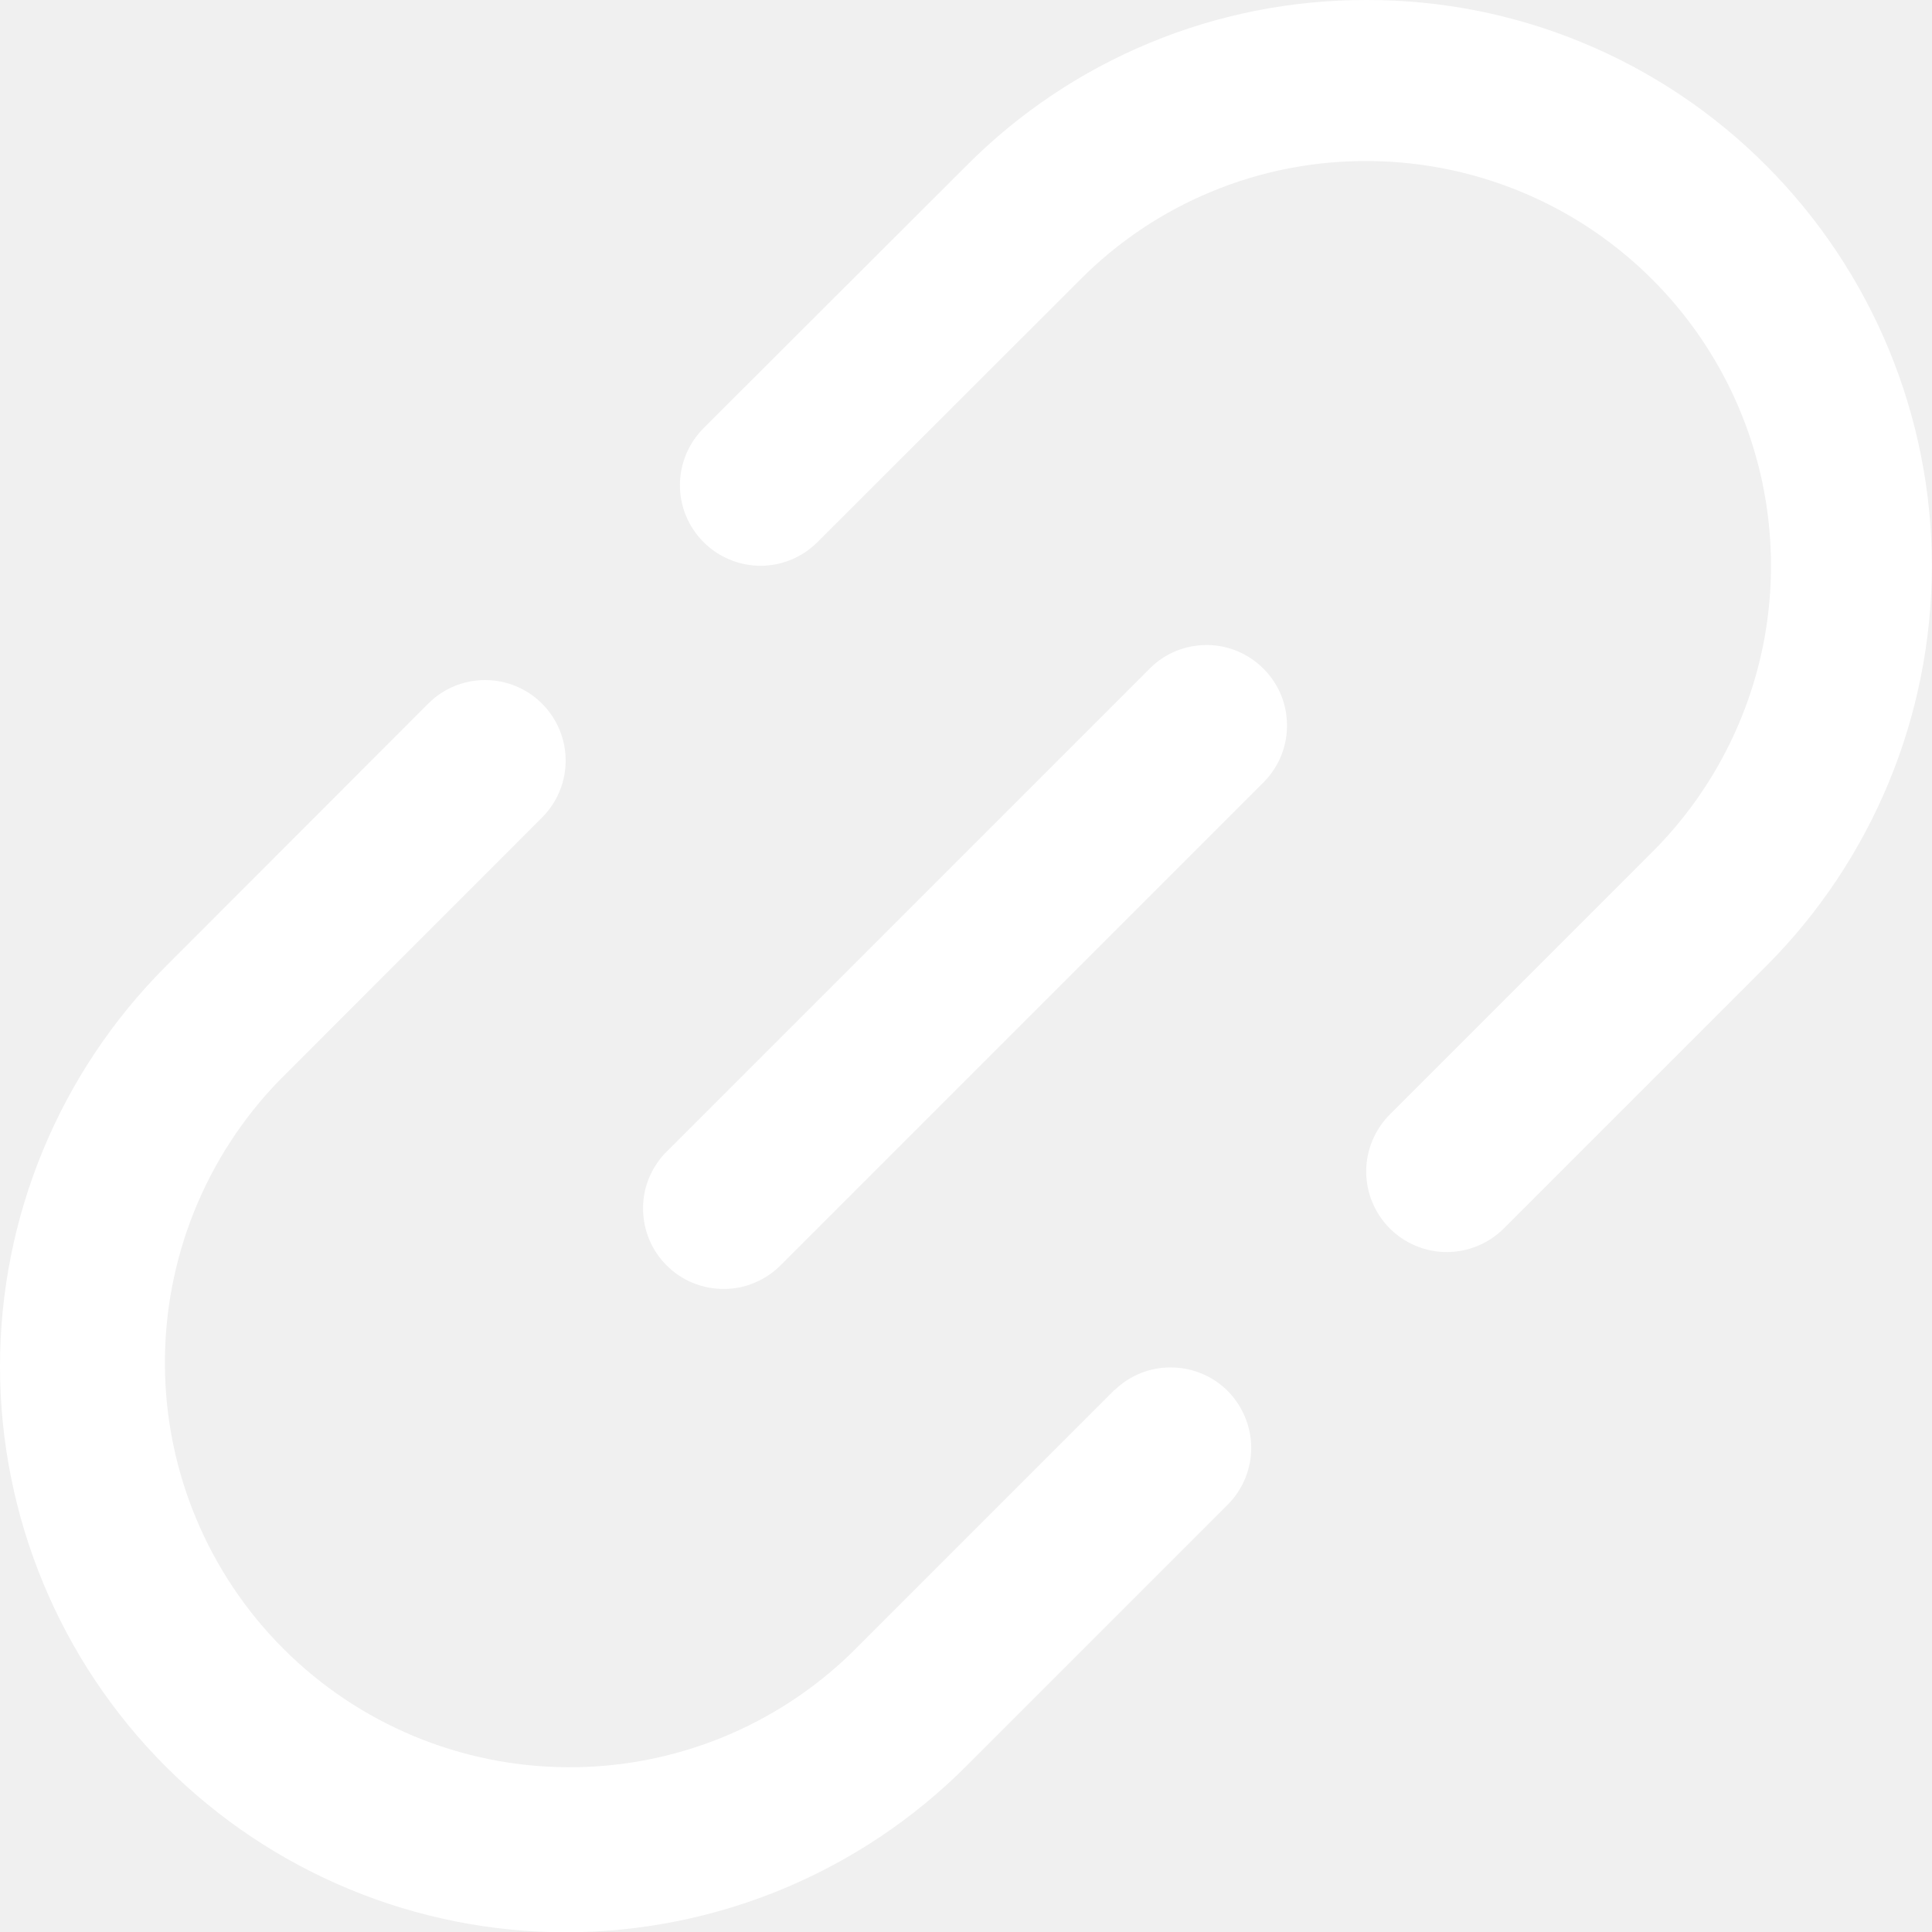
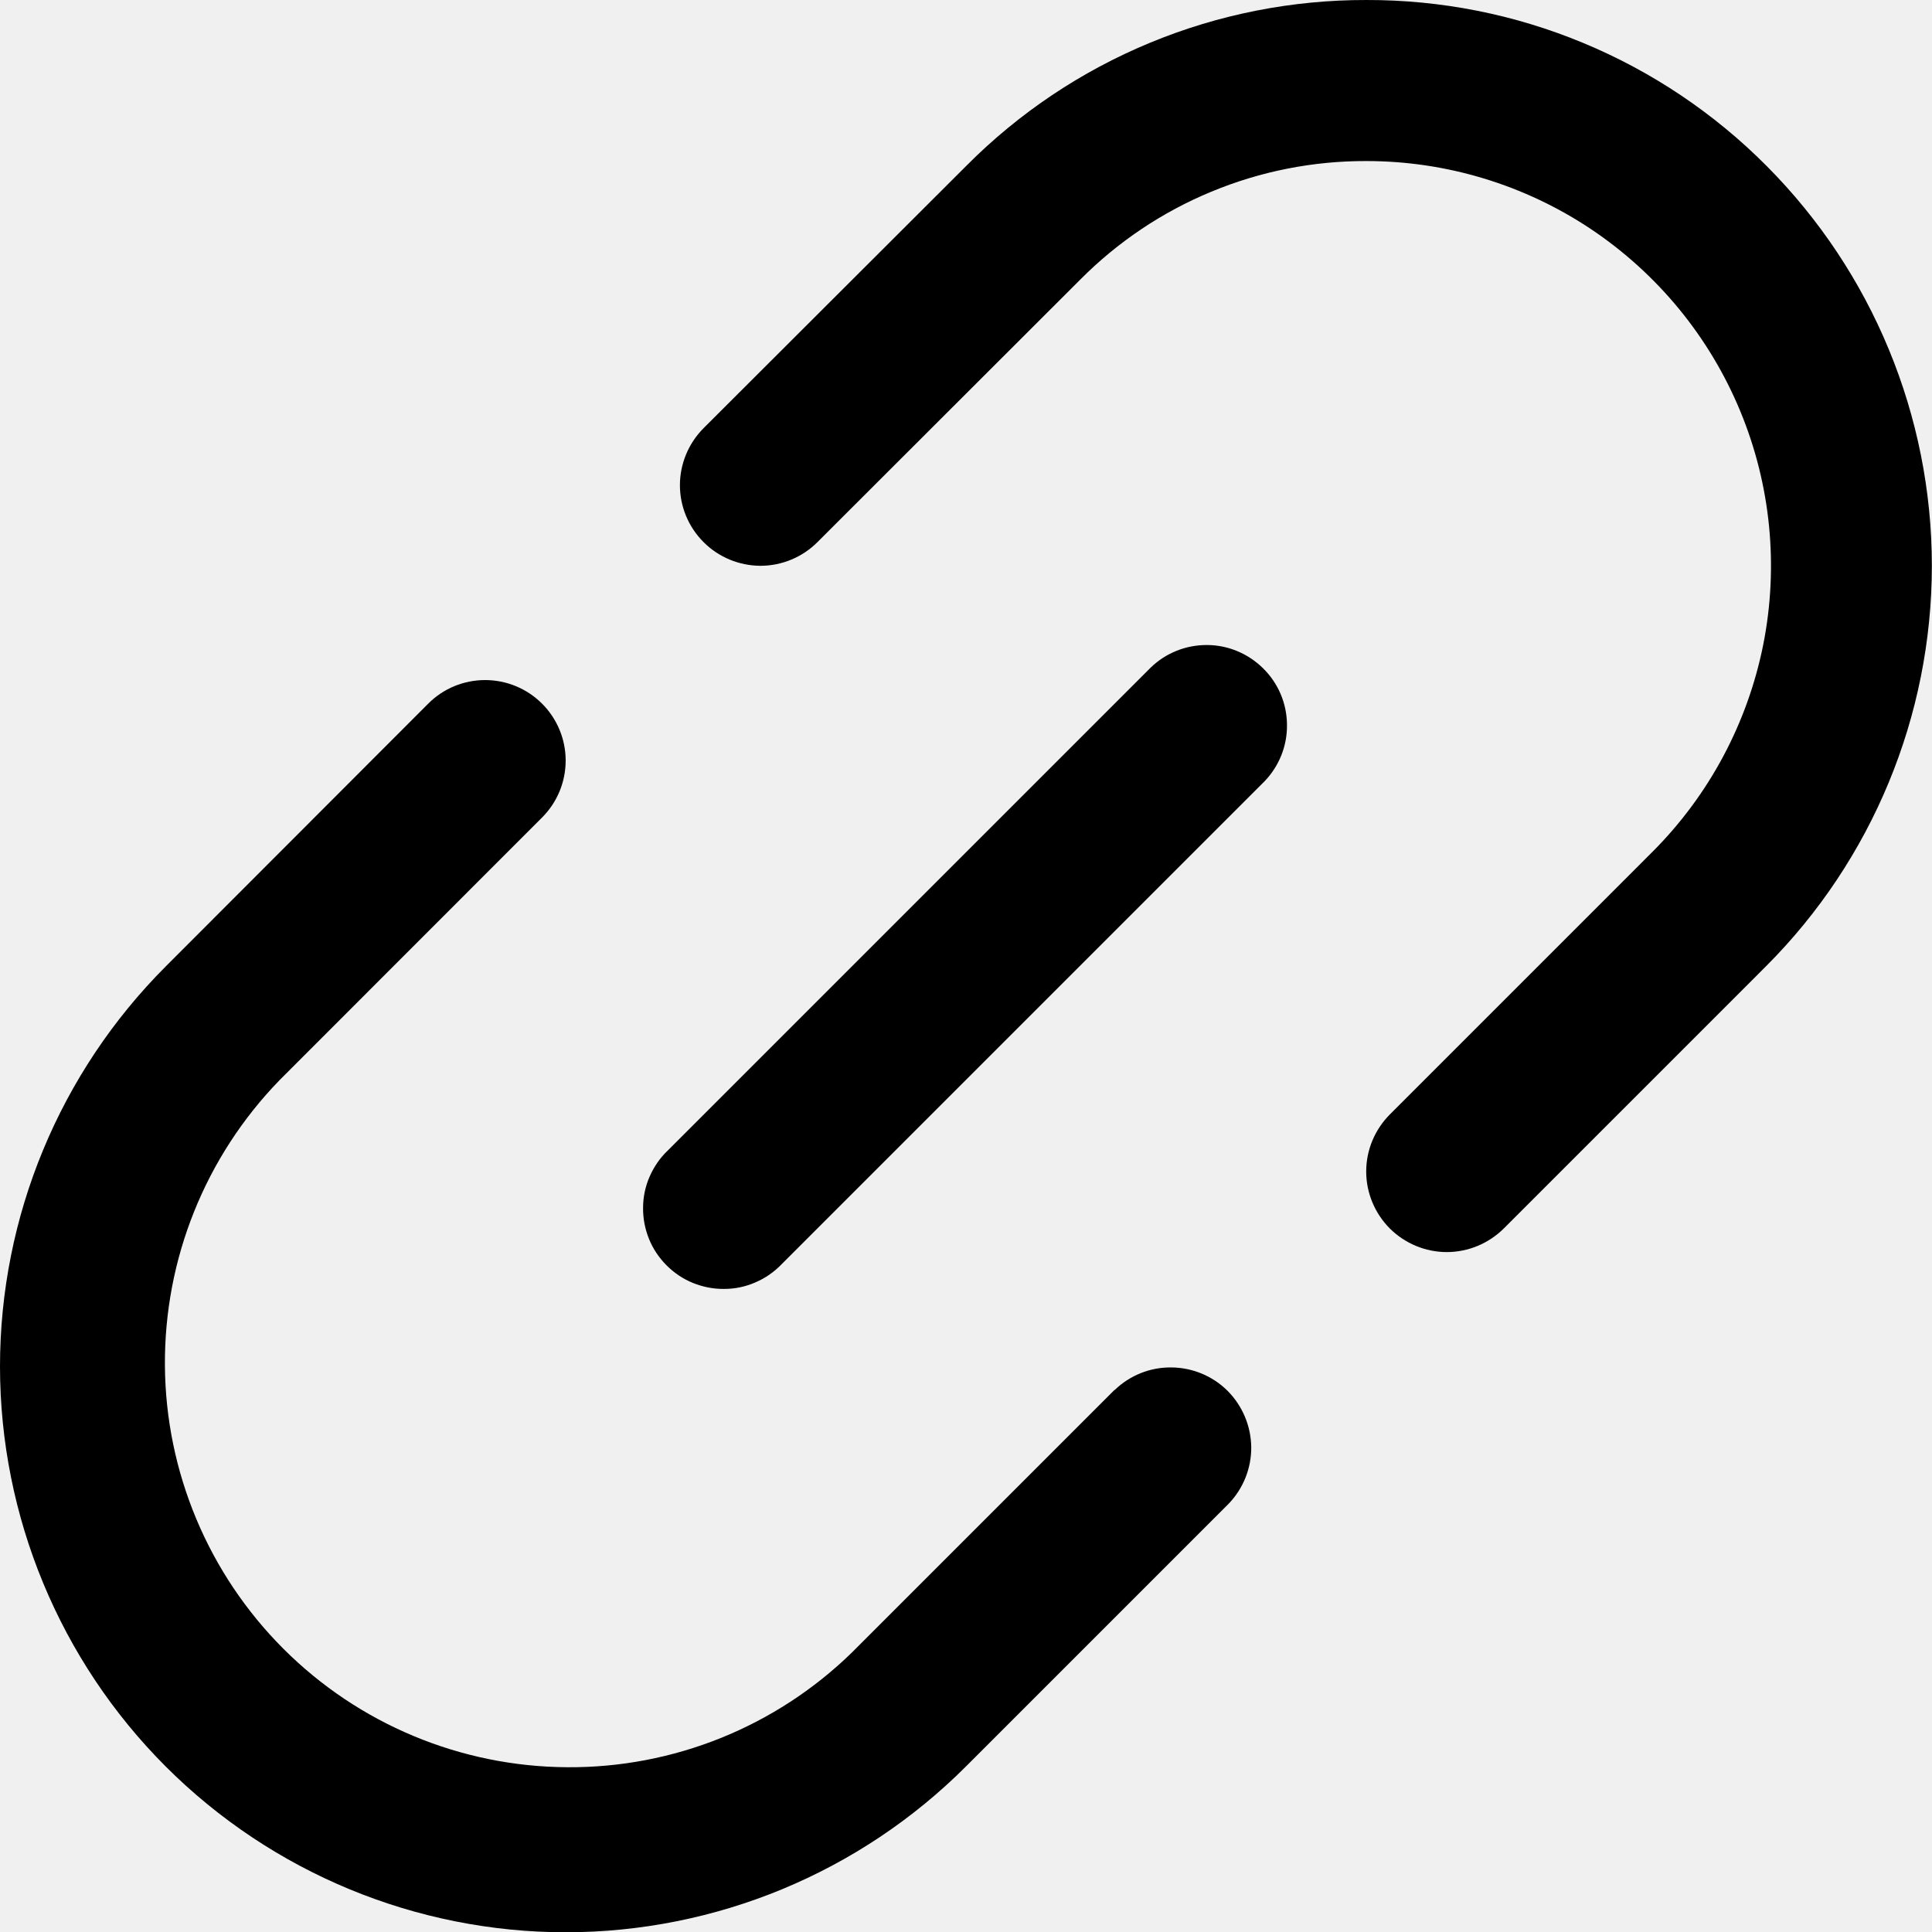
<svg xmlns="http://www.w3.org/2000/svg" width="14" height="14" viewBox="0 0 14 14" fill="none">
  <g clip-path="url(#clip0_228_234)">
-     <path d="M8.076 10.072L6.173 11.975C5.621 12.513 4.879 12.812 4.108 12.806C3.337 12.801 2.599 12.493 2.054 11.948C1.509 11.403 1.2 10.665 1.195 9.894C1.19 9.123 1.488 8.381 2.025 7.828L3.928 5.924C4.038 5.814 4.099 5.666 4.099 5.511C4.099 5.356 4.037 5.208 3.928 5.099C3.818 4.989 3.67 4.928 3.515 4.928C3.361 4.928 3.212 4.989 3.103 5.099L1.201 7.003C0.432 7.773 0 8.815 0 9.903C0.001 10.99 0.433 12.033 1.202 12.802C1.971 13.57 3.014 14.002 4.101 14.002C5.189 14.001 6.231 13.569 7 12.8L8.903 10.897C9.009 10.787 9.068 10.64 9.067 10.487C9.065 10.334 9.004 10.188 8.896 10.079C8.788 9.971 8.641 9.91 8.488 9.909C8.335 9.907 8.188 9.966 8.078 10.072H8.076Z" fill="white" />
-     <path d="M12.801 1.202C12.421 0.82 11.969 0.517 11.472 0.311C10.974 0.104 10.441 -0.001 9.902 1.43738e-05C9.364 -0.001 8.83 0.104 8.333 0.31C7.835 0.516 7.384 0.818 7.004 1.2L5.098 3.103C4.989 3.213 4.927 3.361 4.927 3.516C4.927 3.671 4.989 3.819 5.098 3.928C5.207 4.038 5.356 4.099 5.51 4.1C5.665 4.1 5.814 4.038 5.923 3.929L7.828 2.026C8.099 1.753 8.422 1.536 8.778 1.389C9.134 1.241 9.516 1.166 9.901 1.167C10.481 1.167 11.048 1.339 11.53 1.661C12.012 1.984 12.388 2.442 12.61 2.978C12.832 3.513 12.89 4.103 12.777 4.672C12.663 5.241 12.384 5.763 11.974 6.173L10.071 8.076C9.962 8.186 9.9 8.334 9.9 8.489C9.9 8.644 9.962 8.792 10.071 8.902C10.181 9.011 10.329 9.073 10.484 9.073C10.639 9.073 10.787 9.011 10.897 8.902L12.799 7C13.567 6.231 13.998 5.188 13.999 4.101C13.999 3.015 13.568 1.972 12.801 1.202Z" fill="white" />
-     <path d="M8.338 4.838L4.838 8.338C4.782 8.391 4.738 8.456 4.707 8.527C4.676 8.598 4.66 8.675 4.66 8.752C4.659 8.83 4.674 8.906 4.703 8.978C4.732 9.05 4.776 9.115 4.831 9.17C4.885 9.224 4.95 9.268 5.022 9.297C5.094 9.326 5.171 9.341 5.248 9.34C5.326 9.34 5.402 9.324 5.473 9.293C5.544 9.263 5.609 9.218 5.663 9.162L9.163 5.662C9.269 5.552 9.328 5.405 9.326 5.252C9.325 5.099 9.264 4.953 9.155 4.845C9.047 4.737 8.901 4.675 8.748 4.674C8.595 4.673 8.448 4.731 8.338 4.838Z" fill="white" />
+     <path d="M8.076 10.072L6.173 11.975C5.621 12.513 4.879 12.812 4.108 12.806C3.337 12.801 2.599 12.493 2.054 11.948C1.509 11.403 1.2 10.665 1.195 9.894C1.19 9.123 1.488 8.381 2.025 7.828L3.928 5.924C4.038 5.814 4.099 5.666 4.099 5.511C4.099 5.356 4.037 5.208 3.928 5.099C3.818 4.989 3.67 4.928 3.515 4.928C3.361 4.928 3.212 4.989 3.103 5.099L1.201 7.003C0.432 7.773 0 8.815 0 9.903C0.001 10.99 0.433 12.033 1.202 12.802C1.971 13.57 3.014 14.002 4.101 14.002C5.189 14.001 6.231 13.569 7 12.8L8.903 10.897C9.009 10.787 9.068 10.64 9.067 10.487C9.065 10.334 9.004 10.188 8.896 10.079C8.788 9.971 8.641 9.91 8.488 9.909C8.335 9.907 8.188 9.966 8.078 10.072H8.076Z" fill="#000" />
+     <path d="M12.801 1.202C12.421 0.82 11.969 0.517 11.472 0.311C10.974 0.104 10.441 -0.001 9.902 1.43738e-05C9.364 -0.001 8.83 0.104 8.333 0.31C7.835 0.516 7.384 0.818 7.004 1.2L5.098 3.103C4.989 3.213 4.927 3.361 4.927 3.516C4.927 3.671 4.989 3.819 5.098 3.928C5.207 4.038 5.356 4.099 5.51 4.1C5.665 4.1 5.814 4.038 5.923 3.929L7.828 2.026C8.099 1.753 8.422 1.536 8.778 1.389C9.134 1.241 9.516 1.166 9.901 1.167C10.481 1.167 11.048 1.339 11.53 1.661C12.012 1.984 12.388 2.442 12.61 2.978C12.832 3.513 12.89 4.103 12.777 4.672C12.663 5.241 12.384 5.763 11.974 6.173L10.071 8.076C9.962 8.186 9.9 8.334 9.9 8.489C9.9 8.644 9.962 8.792 10.071 8.902C10.181 9.011 10.329 9.073 10.484 9.073C10.639 9.073 10.787 9.011 10.897 8.902L12.799 7C13.567 6.231 13.998 5.188 13.999 4.101C13.999 3.015 13.568 1.972 12.801 1.202Z" fill="#000" />
+     <path d="M8.338 4.838L4.838 8.338C4.782 8.391 4.738 8.456 4.707 8.527C4.676 8.598 4.66 8.675 4.66 8.752C4.659 8.83 4.674 8.906 4.703 8.978C4.732 9.05 4.776 9.115 4.831 9.17C4.885 9.224 4.95 9.268 5.022 9.297C5.094 9.326 5.171 9.341 5.248 9.34C5.326 9.34 5.402 9.324 5.473 9.293C5.544 9.263 5.609 9.218 5.663 9.162L9.163 5.662C9.269 5.552 9.328 5.405 9.326 5.252C9.325 5.099 9.264 4.953 9.155 4.845C9.047 4.737 8.901 4.675 8.748 4.674C8.595 4.673 8.448 4.731 8.338 4.838Z" fill="#000" />
  </g>
  <defs>
    <clipPath id="clip0_228_234">
-       <rect width="14" height="14" fill="white" />
+       <rect width="14" height="14" fill="#000" />
    </clipPath>
  </defs>
</svg>
